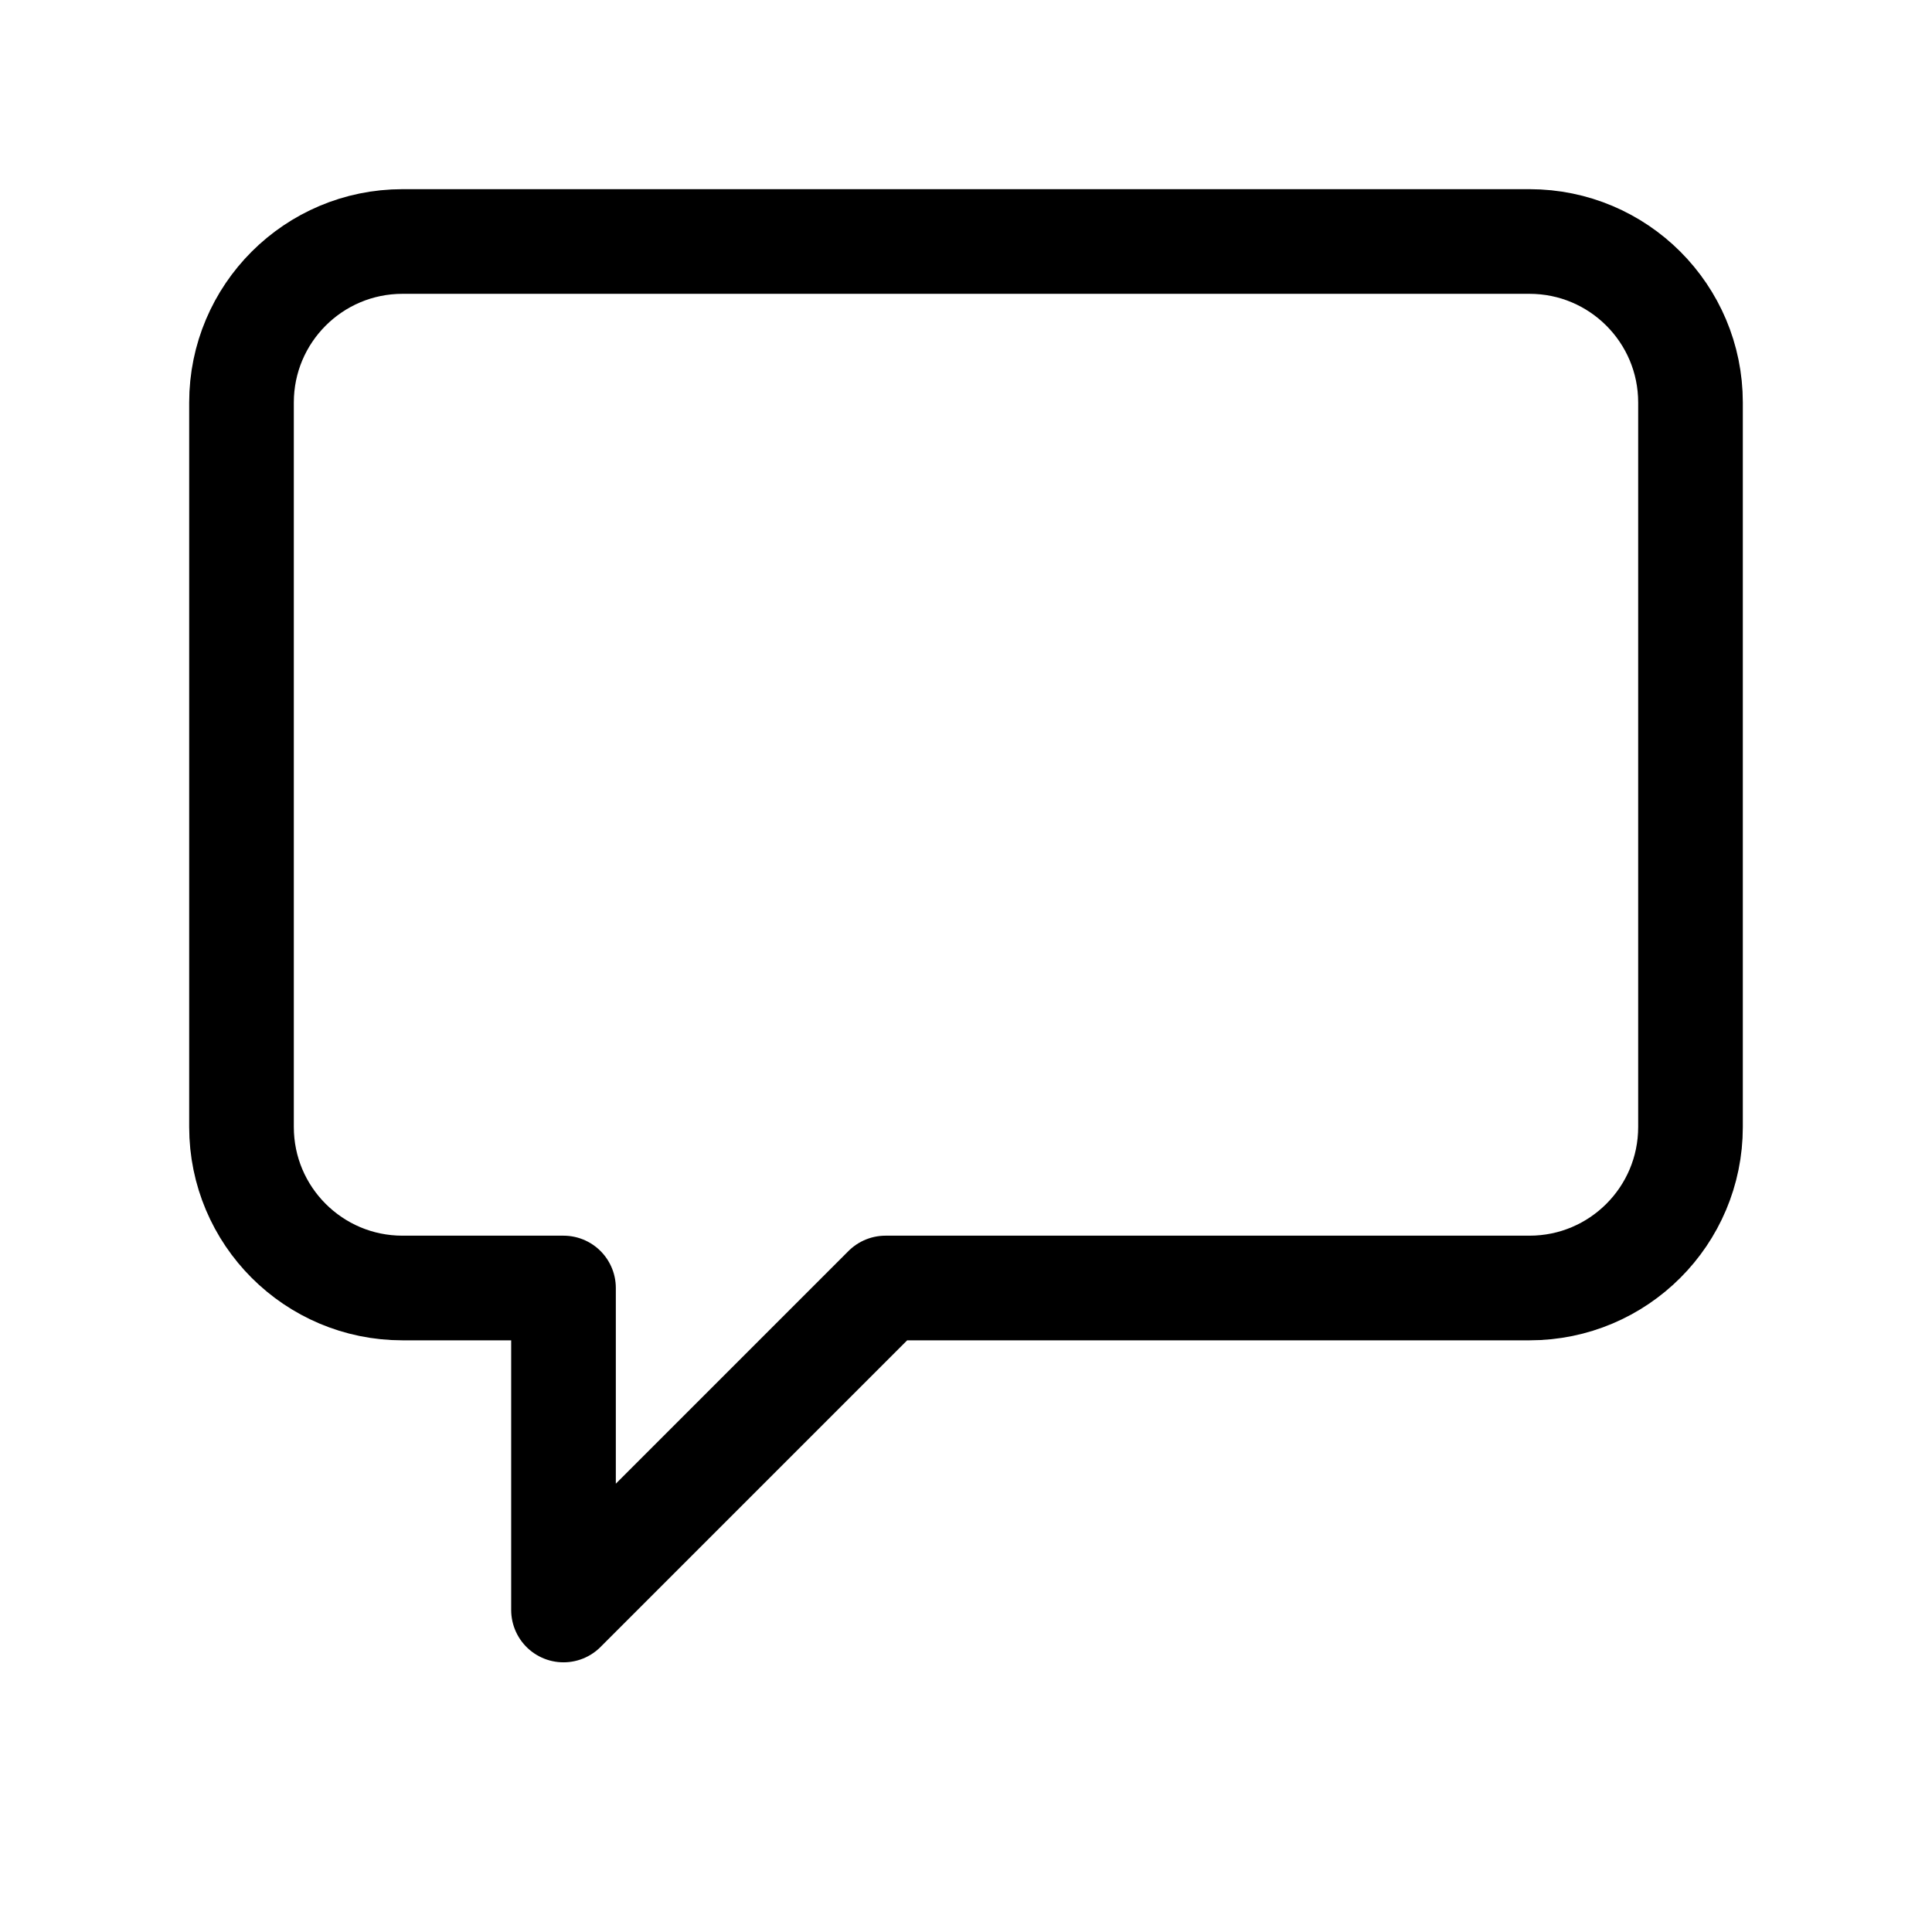
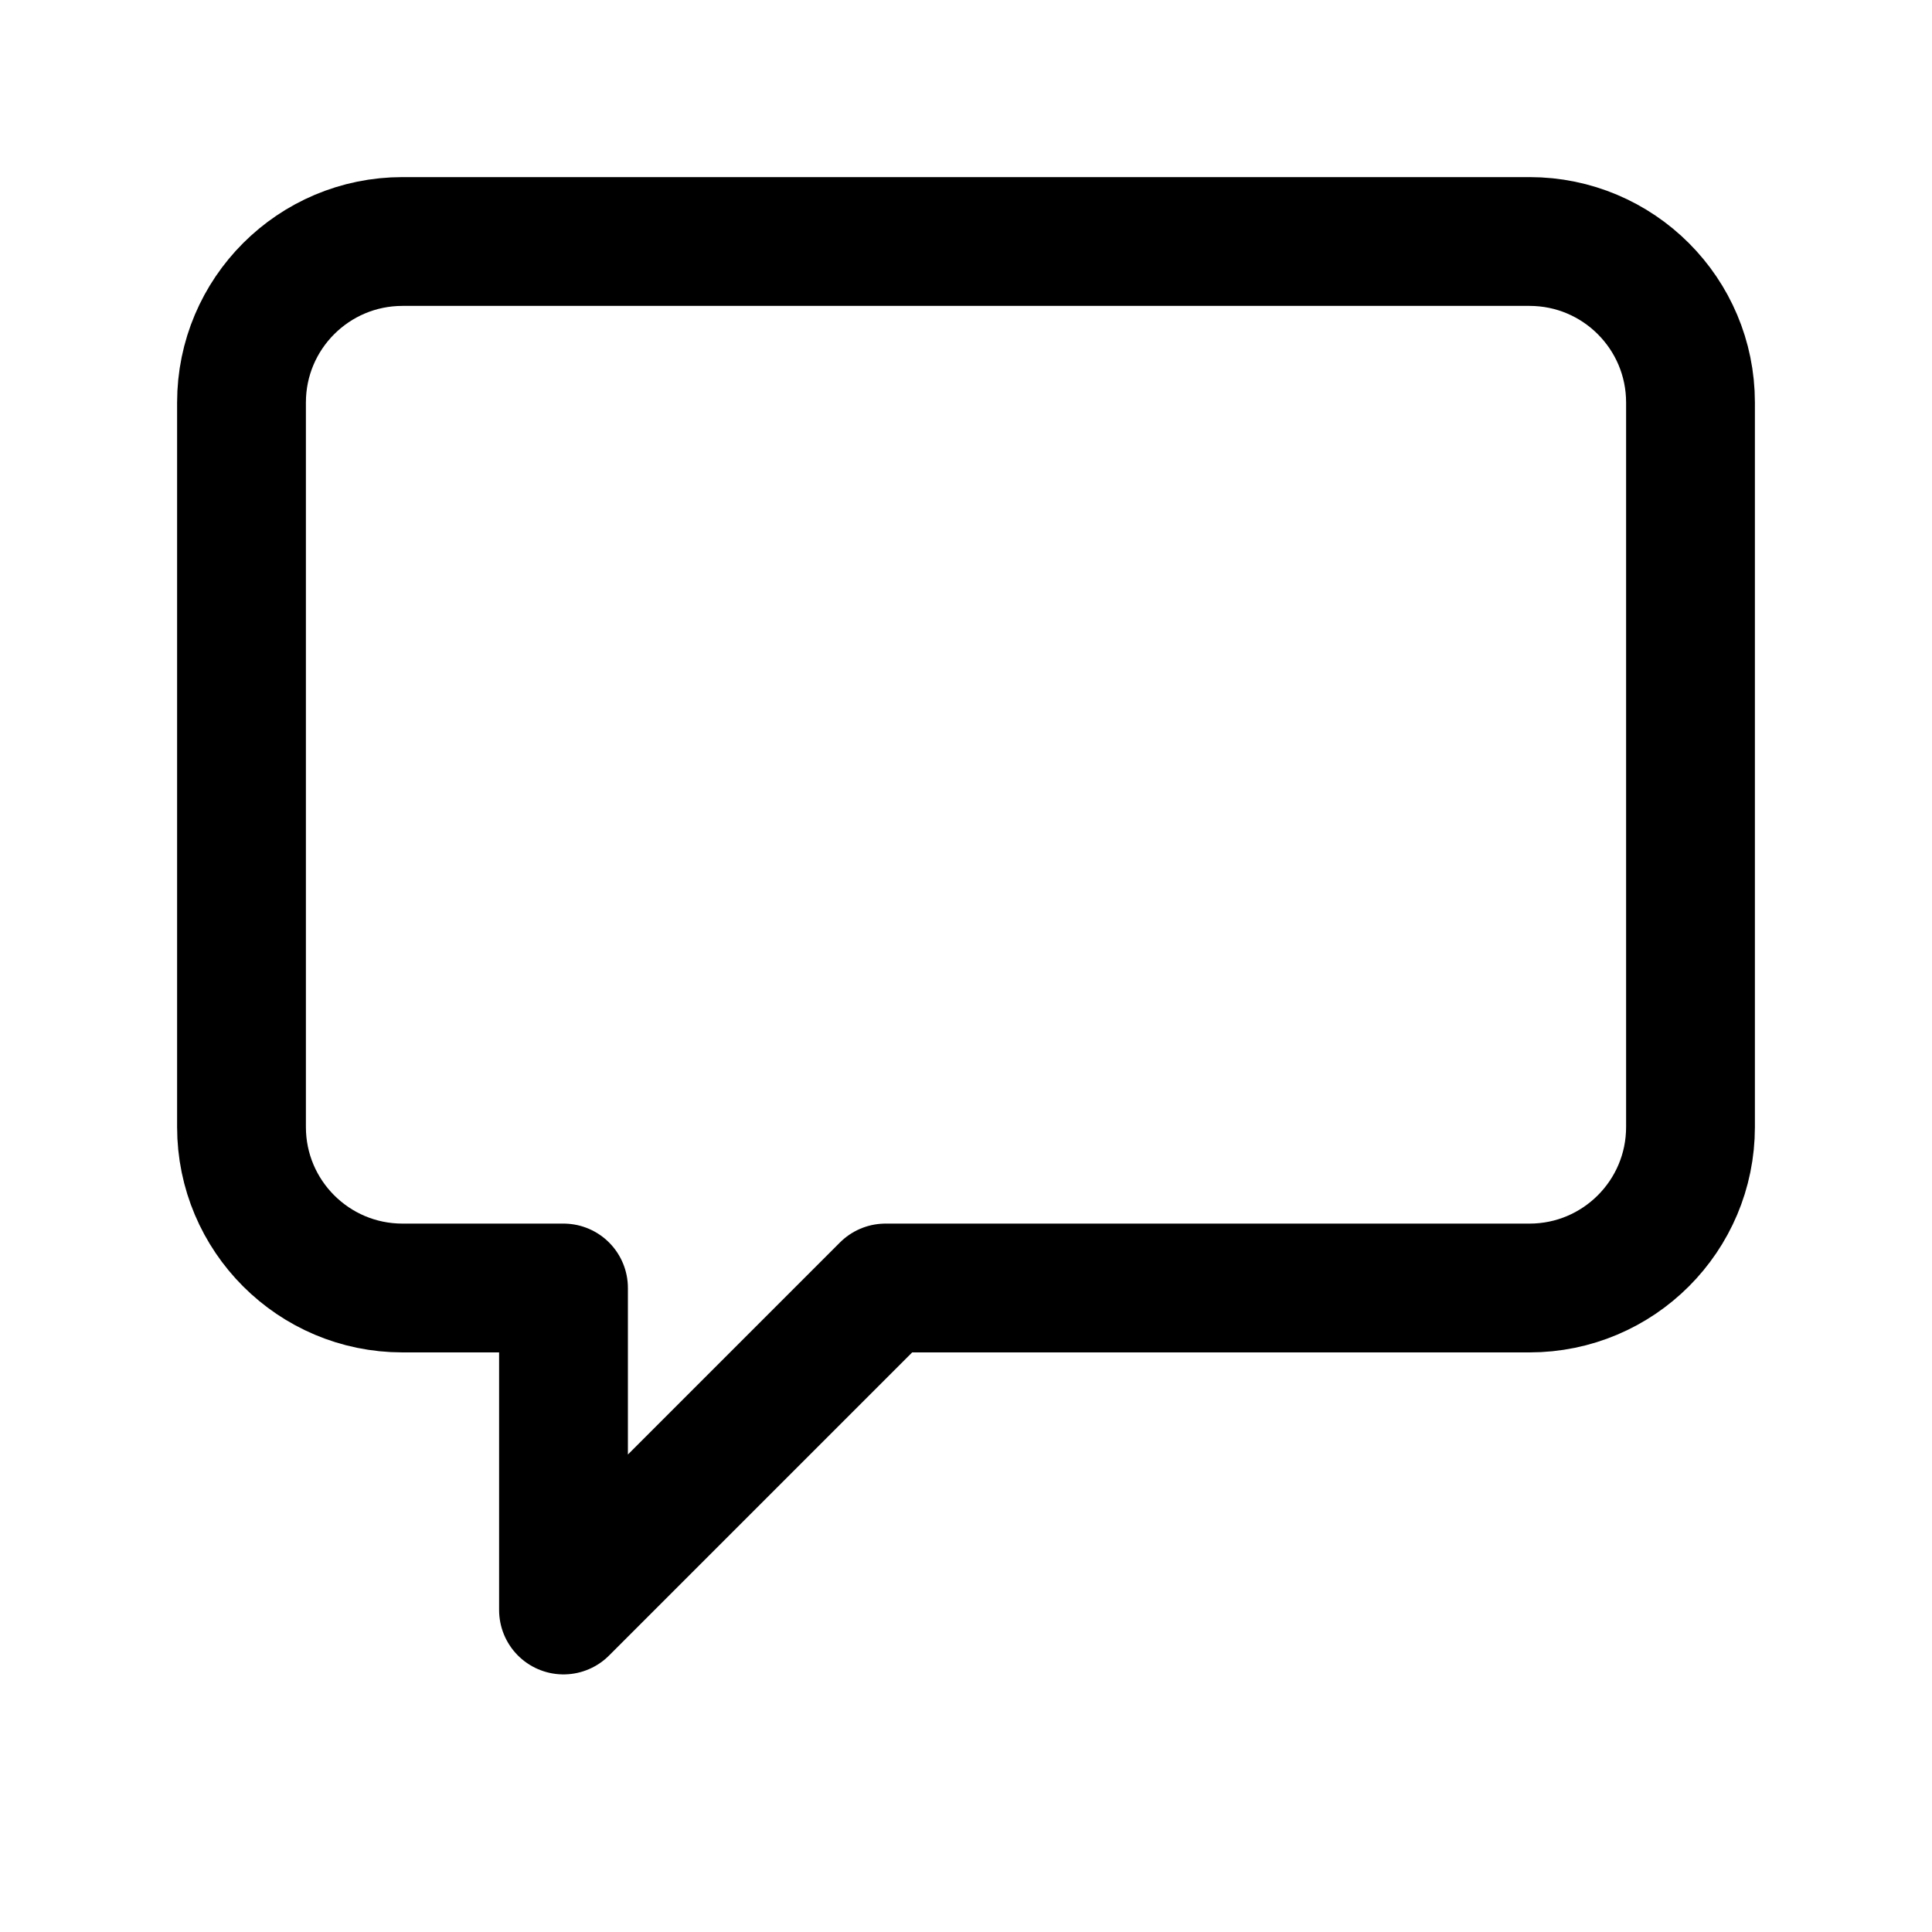
- <svg xmlns="http://www.w3.org/2000/svg" width="24" height="24" viewBox="0 0 24 24" fill="none" stroke="currentColor" stroke-width="1.3" stroke-linecap="round" stroke-linejoin="round">
+ <svg xmlns="http://www.w3.org/2000/svg" width="24" height="24" viewBox="0 0 24 24" fill="none" stroke="currentColor" stroke-width="1.6" stroke-linecap="round" stroke-linejoin="round">
  <path d="M21 5a2 2 0 0 0-2-2H5a2 2 0 0 0-2 2v9a2 2 0 0 0 2 2h2v4l4-4h8a2 2 0 0 0 2-2Z" />
</svg>
